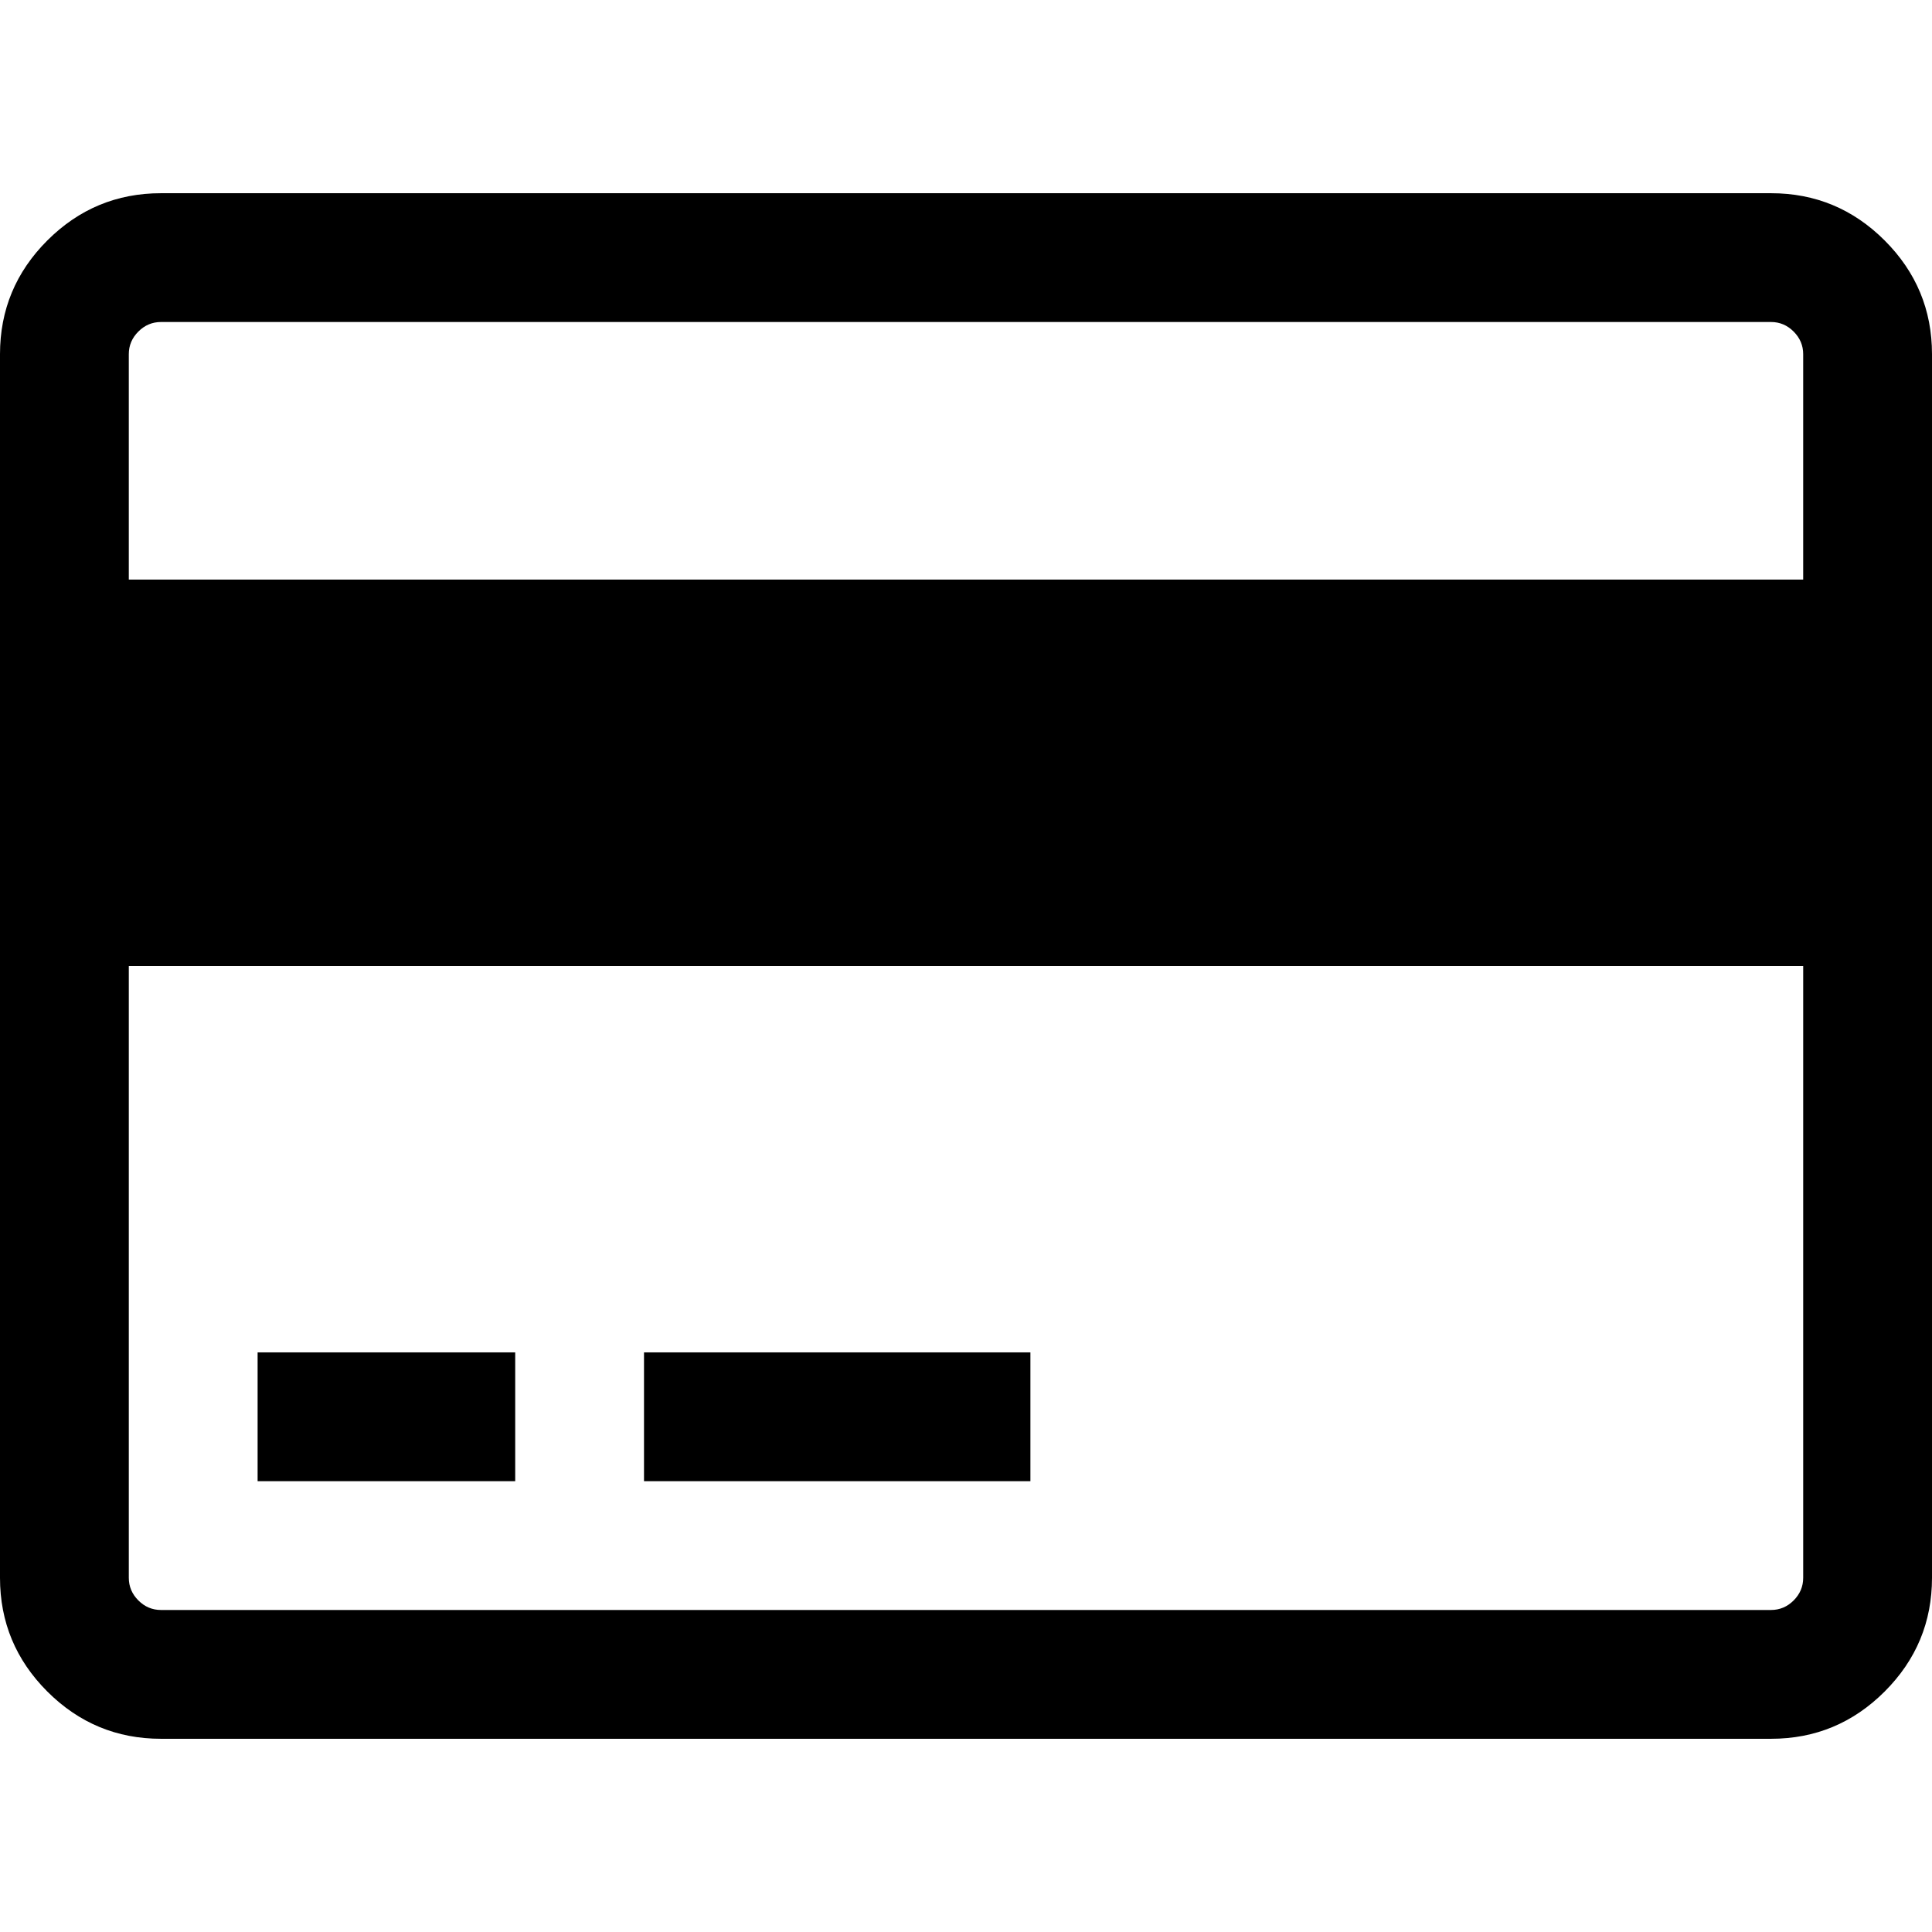
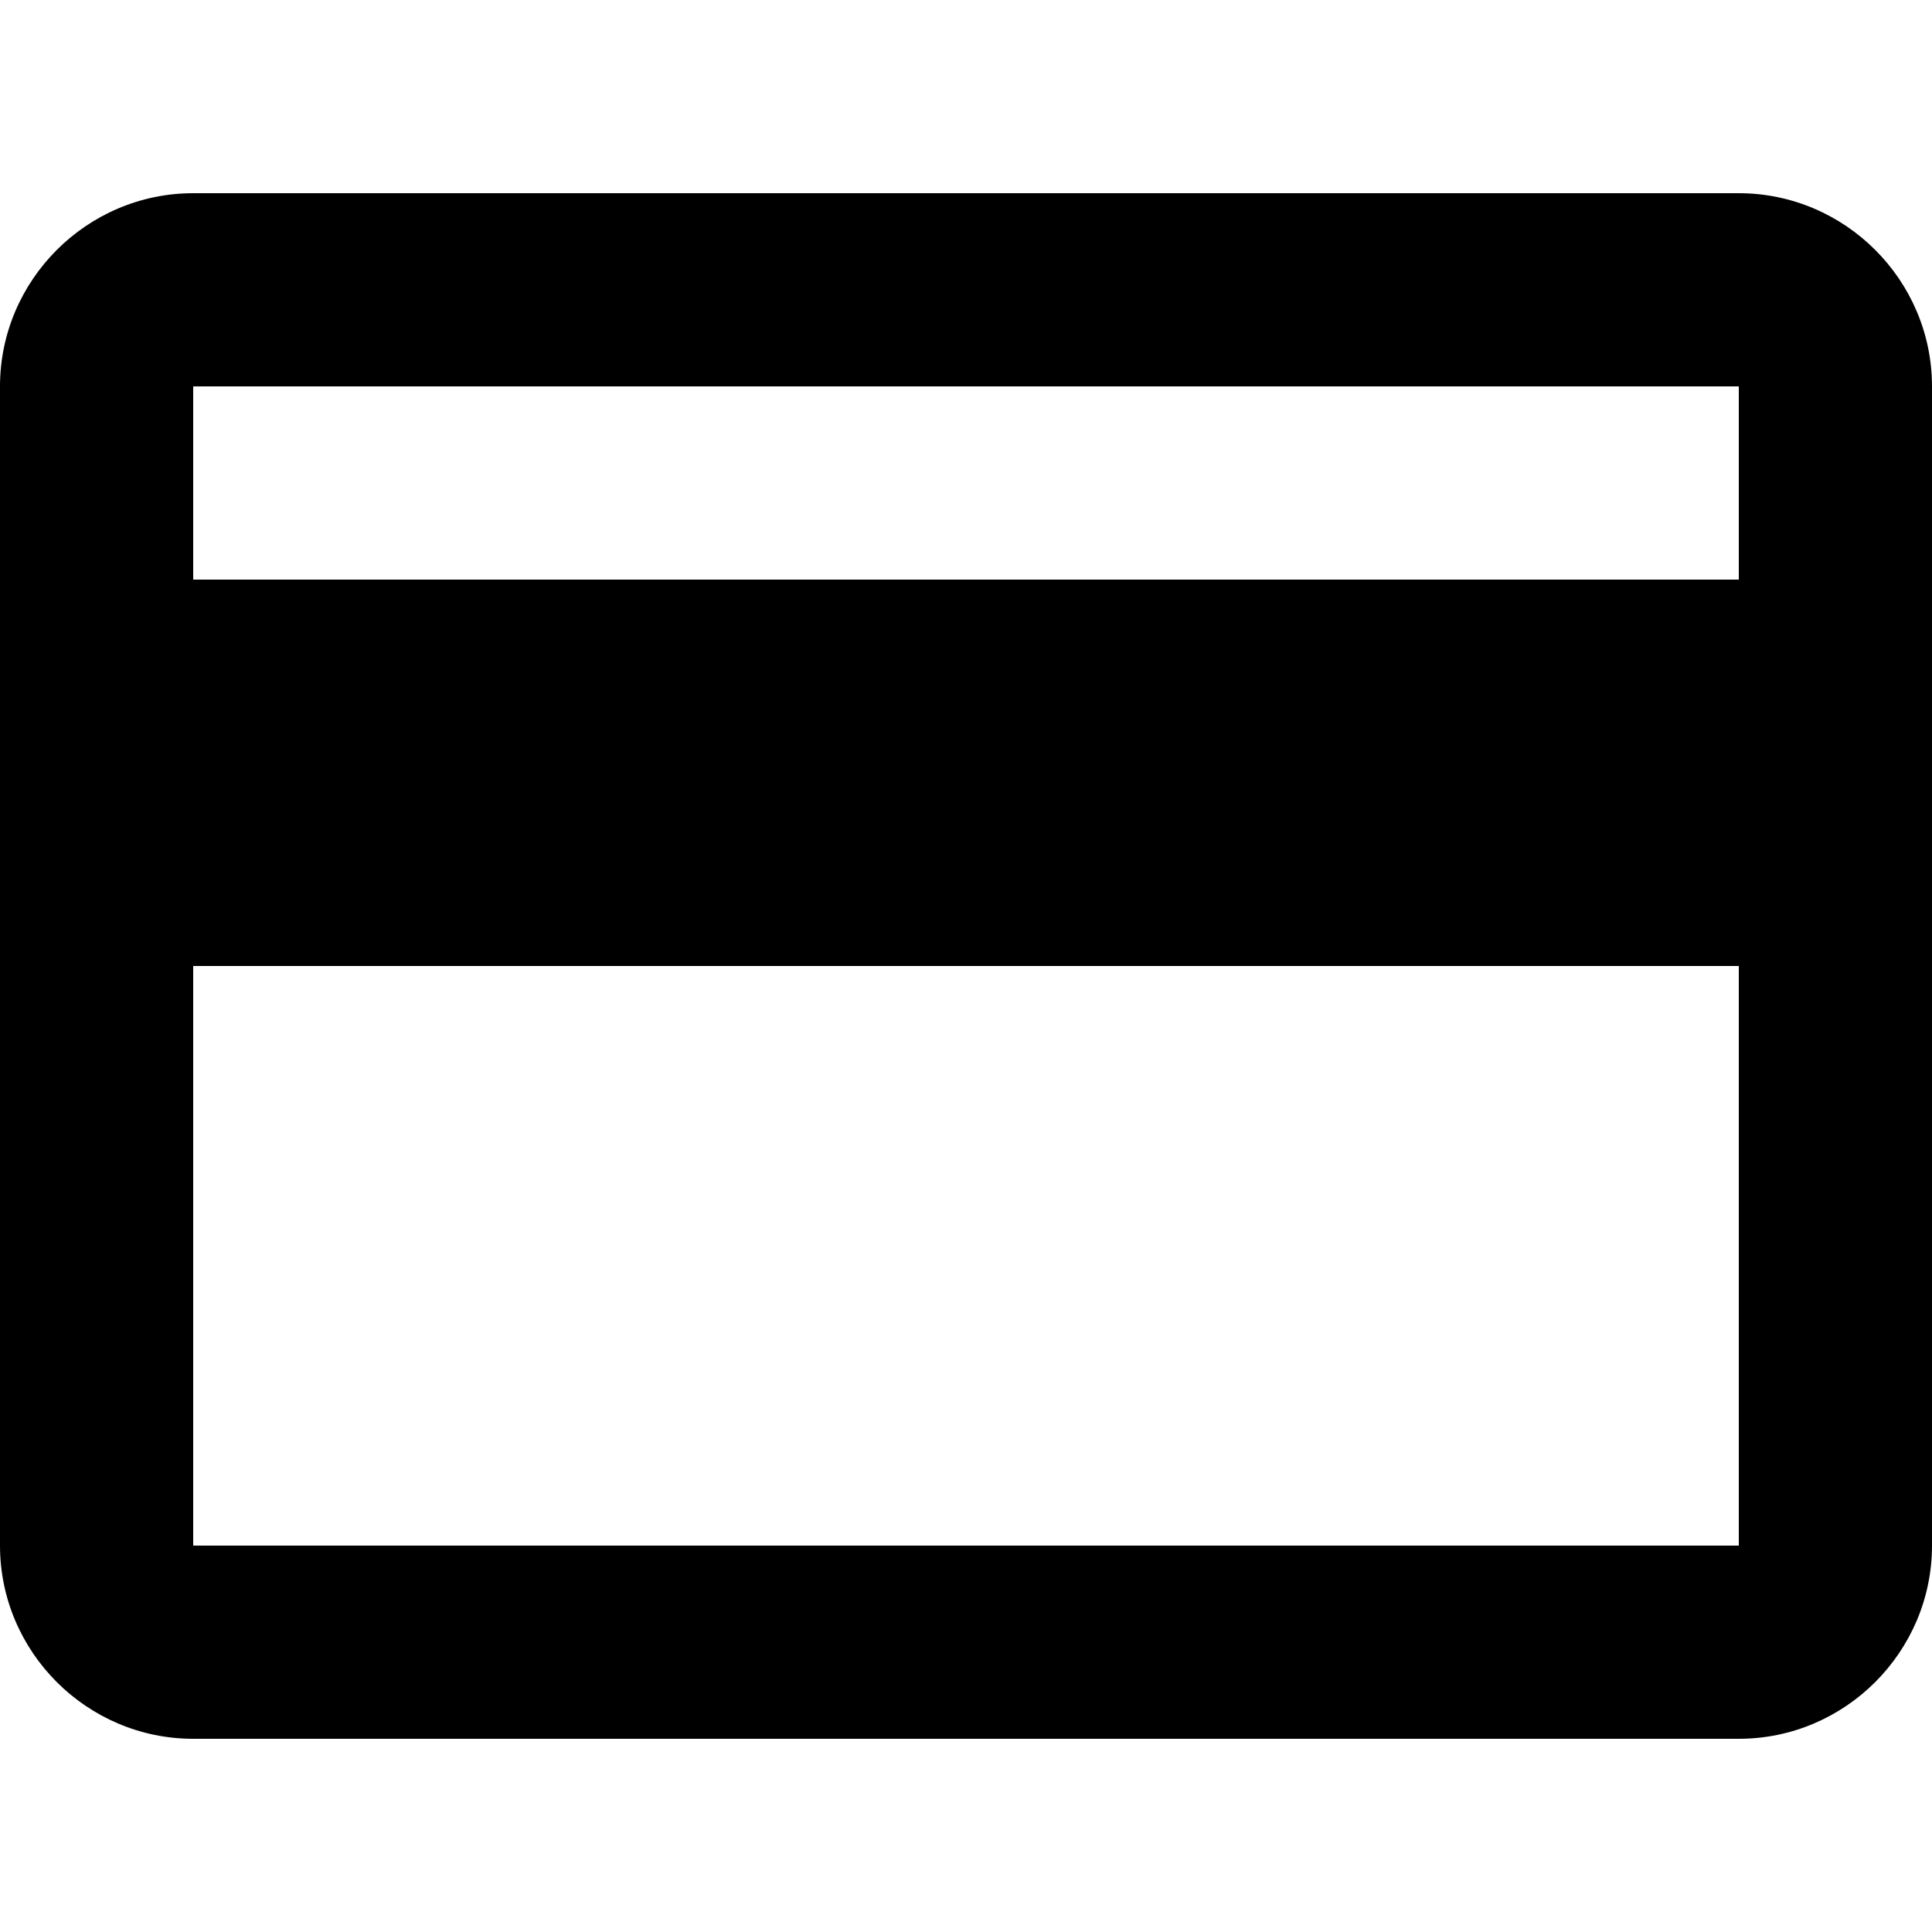
- <svg xmlns="http://www.w3.org/2000/svg" viewBox="0 0 548.176 548.176">
-   <path d="M534.754 68.238c-8.945-8.945-19.698-13.417-32.258-13.417H45.681c-12.562 0-23.313 4.471-32.264 13.417C4.471 77.185 0 87.936 0 100.499v347.173c0 12.566 4.471 23.318 13.417 32.264 8.951 8.946 19.702 13.419 32.264 13.419h456.815c12.56 0 23.312-4.473 32.258-13.419 8.945-8.945 13.422-19.697 13.422-32.264V100.499c0-12.563-4.477-23.314-13.422-32.261zm-23.127 379.441c0 2.478-.903 4.613-2.711 6.427-1.807 1.8-3.949 2.703-6.42 2.703H45.681c-2.473 0-4.615-.903-6.423-2.71-1.807-1.813-2.712-3.949-2.712-6.427V274.088h475.082v173.591zm0-283.23H36.545v-63.954c0-2.474.902-4.611 2.712-6.423 1.809-1.803 3.951-2.708 6.423-2.708h456.815c2.471 0 4.613.901 6.42 2.708 1.808 1.812 2.711 3.949 2.711 6.423v63.954h.001z" />
-   <path d="M73.092 383.719h73.089v36.548H73.092zM182.728 383.719h109.634v36.548H182.728z" />
+ <svg xmlns="http://www.w3.org/2000/svg" viewBox="0 0 510 510">
+   <path d="M459 51H51C22.95 51 0 73.95 0 102v306c0 28.05 22.95 51 51 51h408c28.05 0 51-22.95 51-51V102c0-28.05-22.95-51-51-51zm0 357H51V255h408v153zm0-255H51v-51h408v51z" />
</svg>
